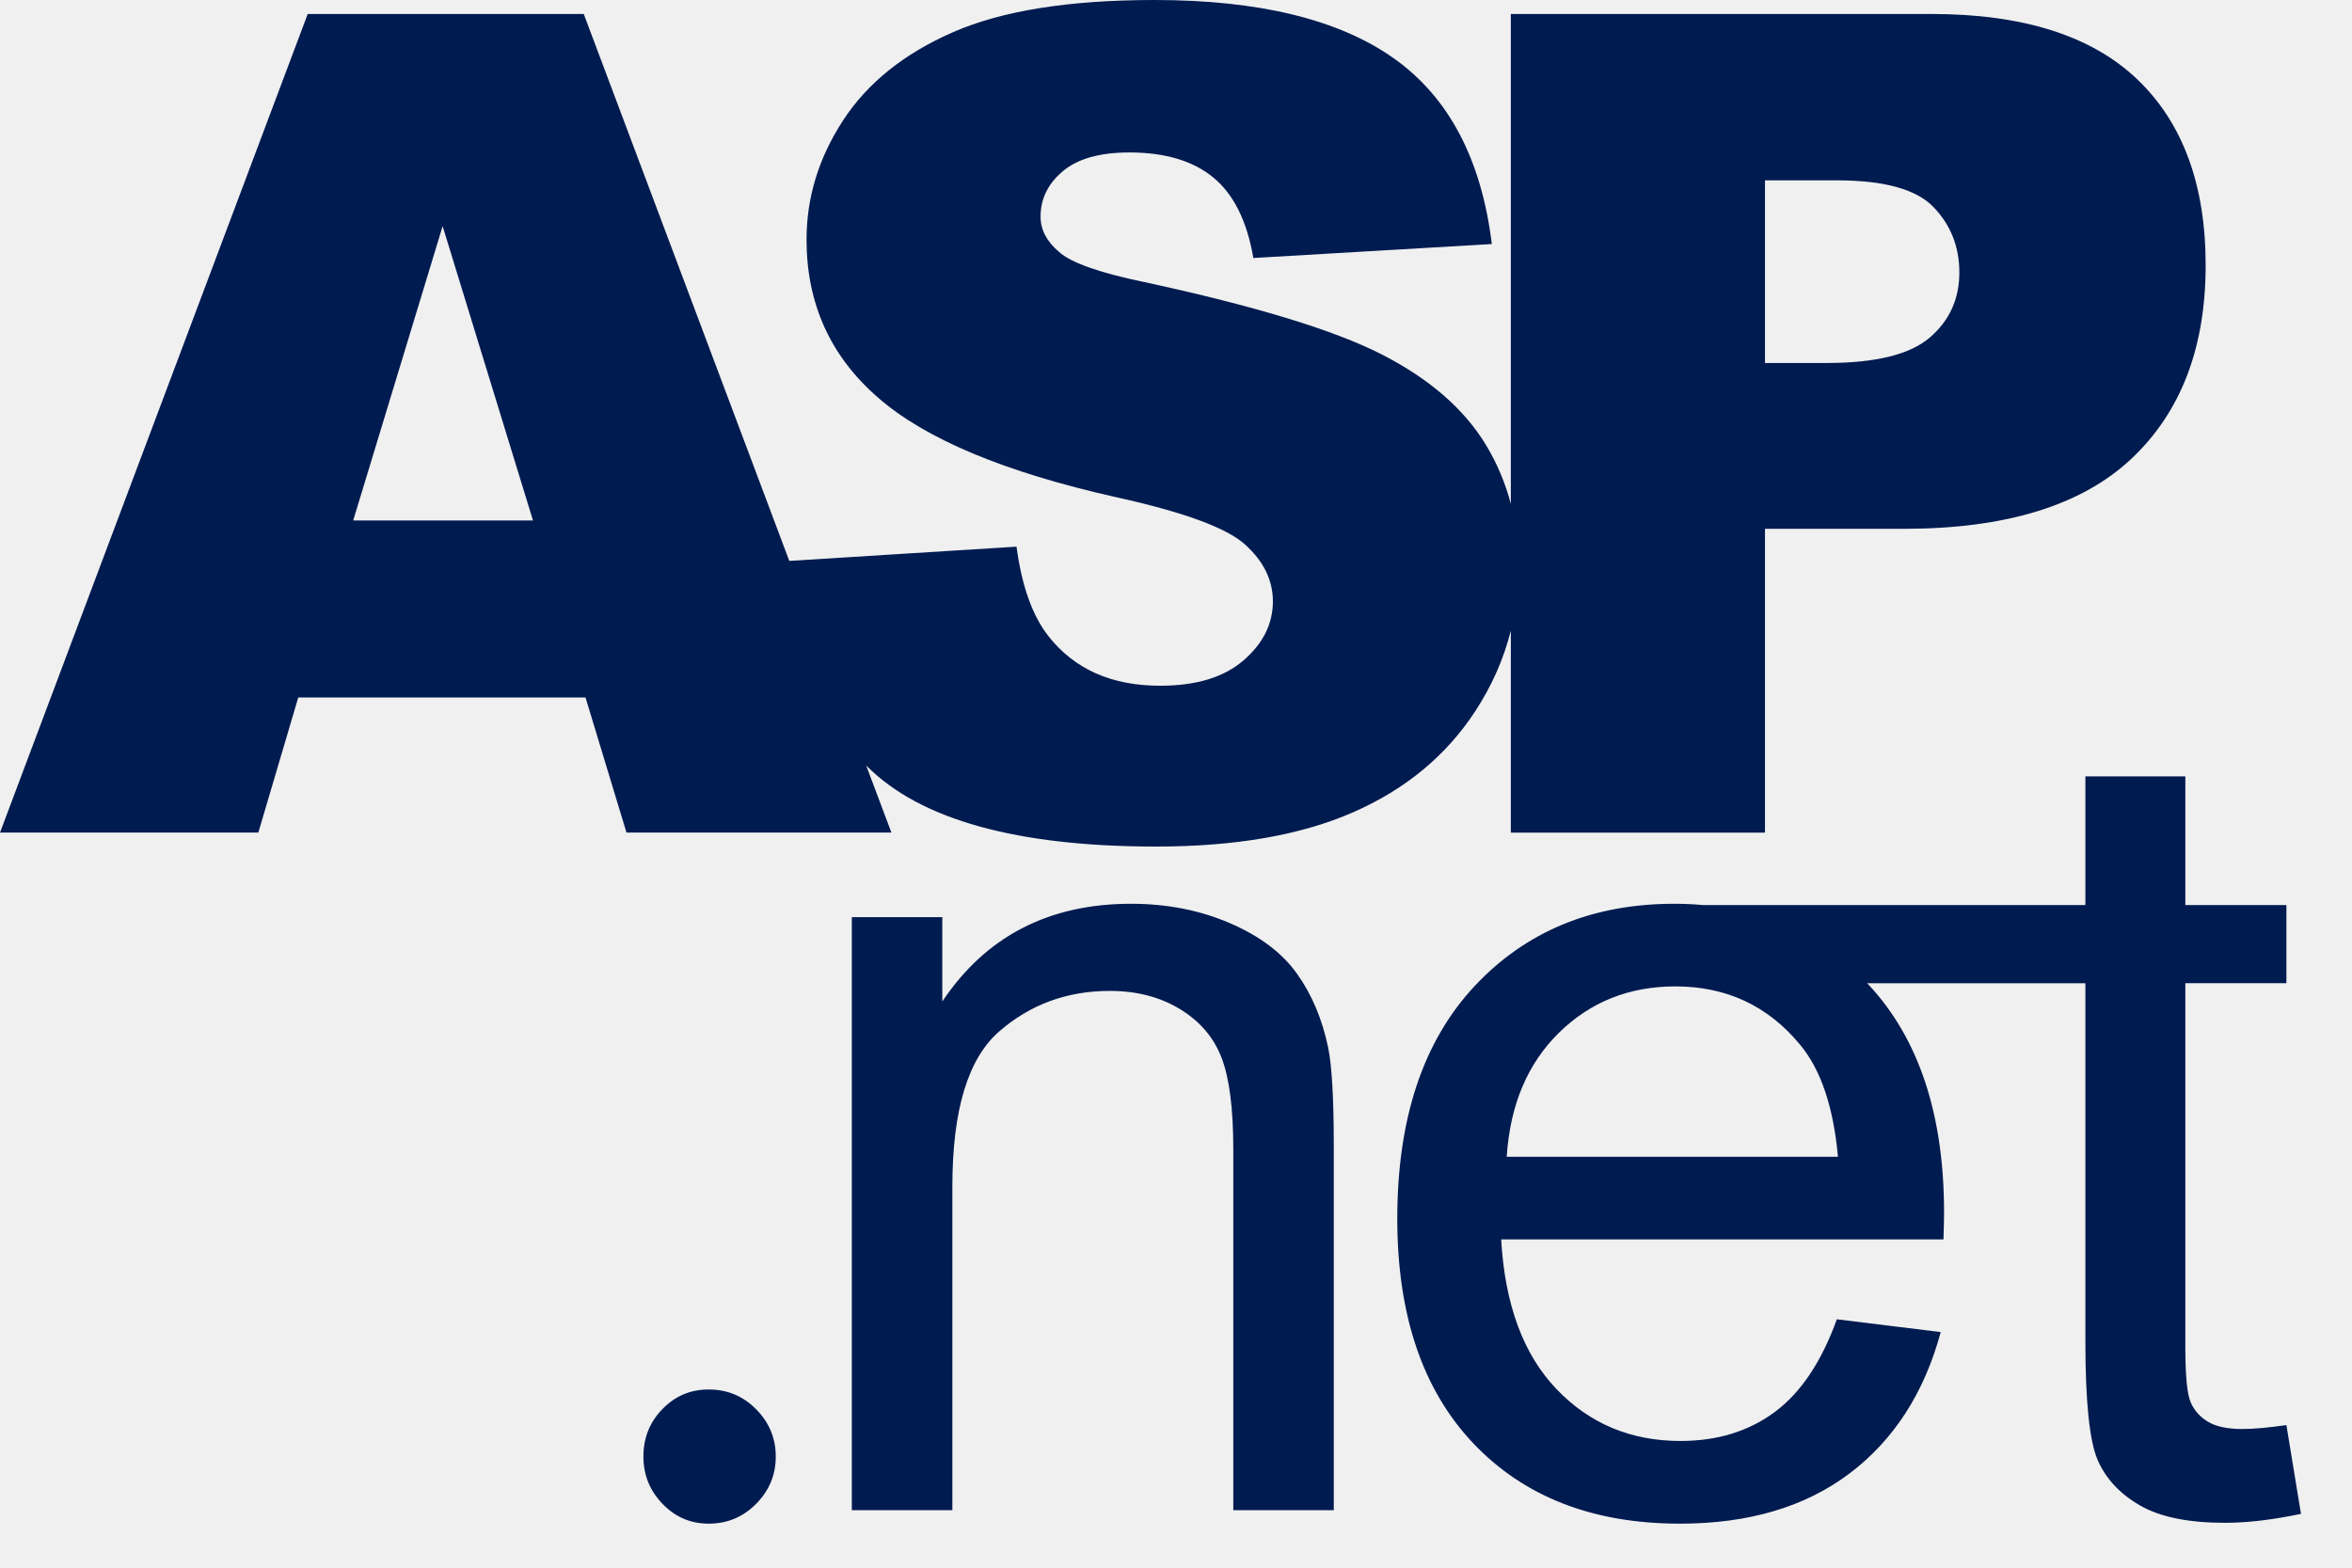
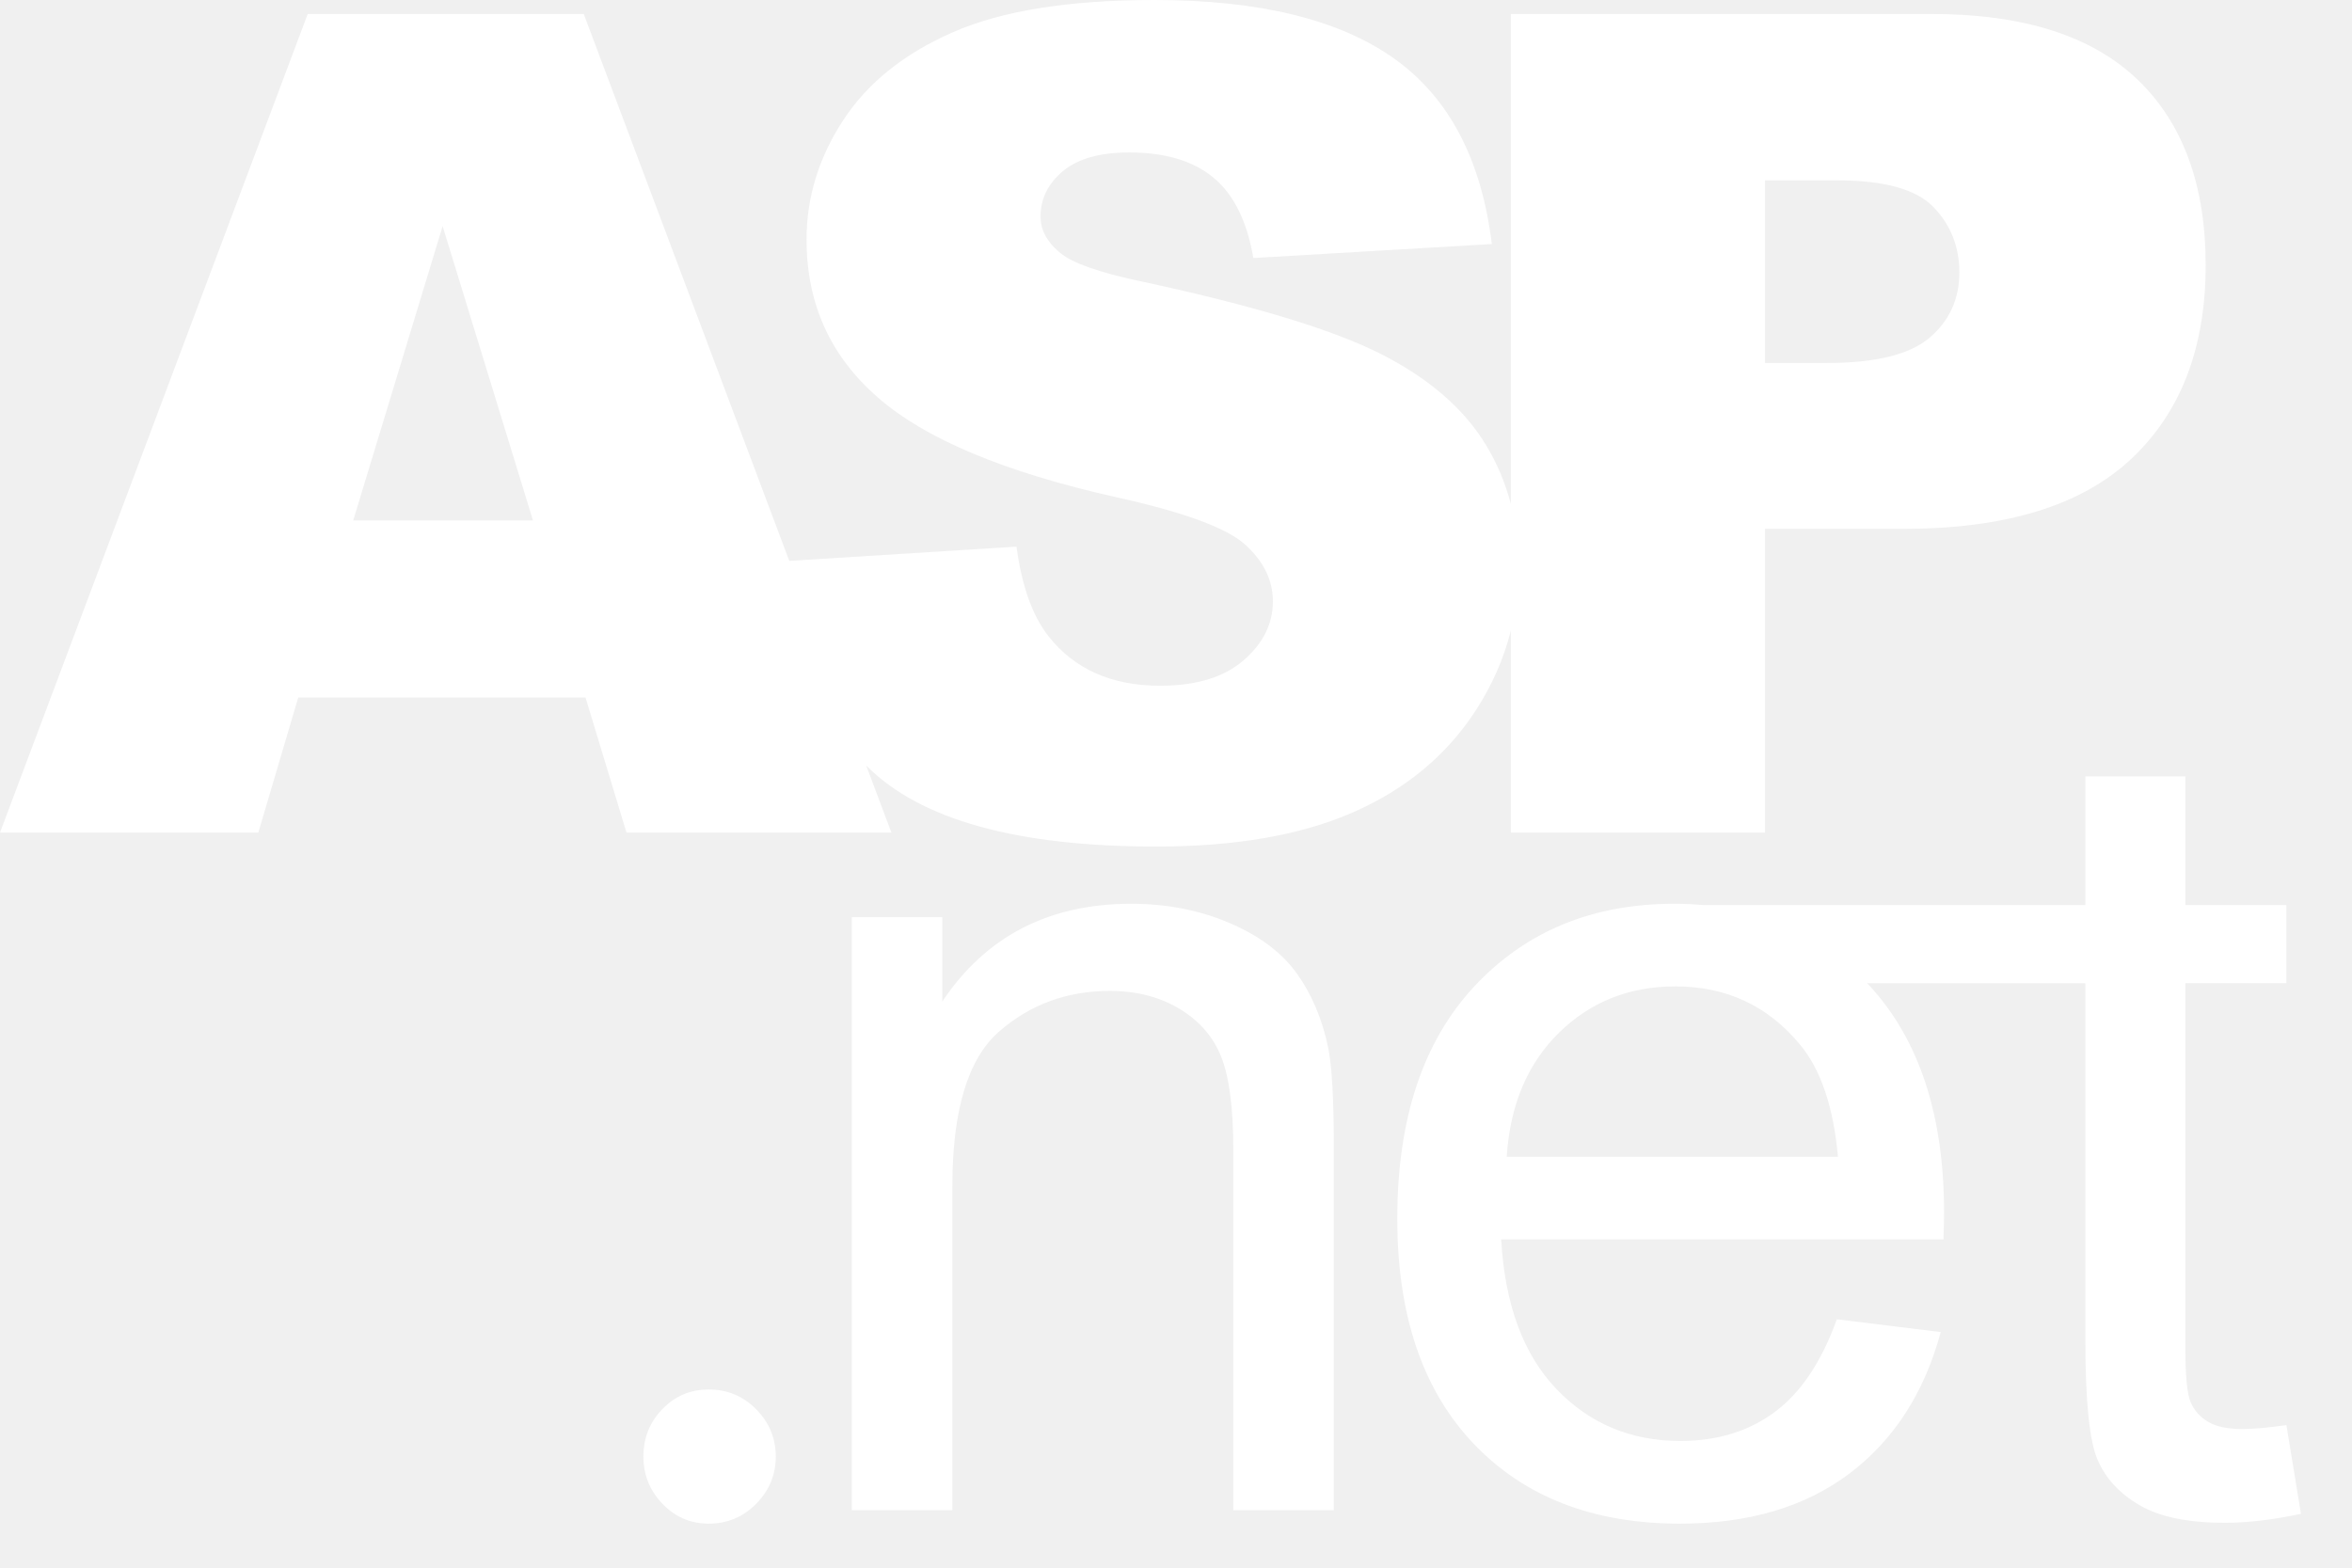
<svg xmlns="http://www.w3.org/2000/svg" width="36" height="24" viewBox="0 0 36 24" fill="none">
-   <path d="M20.33 16.042C20.387 16.327 20.415 16.826 20.415 17.538V23.12H18.877V17.598C18.877 16.971 18.817 16.502 18.697 16.192C18.577 15.881 18.365 15.633 18.06 15.448C17.755 15.263 17.398 15.17 16.987 15.17C16.332 15.17 15.766 15.378 15.29 15.794C14.815 16.21 14.577 16.999 14.577 18.162V23.12H13.038V14.041H14.423V15.332C15.089 14.335 16.053 13.836 17.312 13.836C17.859 13.836 18.362 13.934 18.821 14.131C19.28 14.328 19.623 14.586 19.851 14.905C20.079 15.224 20.239 15.603 20.33 16.042ZM35.219 23.176C34.786 23.267 34.398 23.313 34.056 23.313C33.498 23.313 33.064 23.225 32.757 23.048C32.449 22.871 32.232 22.639 32.107 22.351C31.982 22.064 31.919 21.458 31.919 20.535V15.053H28.578C28.586 15.061 28.594 15.068 28.602 15.076C29.371 15.902 29.756 17.065 29.756 18.564C29.756 18.655 29.753 18.792 29.747 18.974H22.977C23.034 19.971 23.316 20.735 23.823 21.265C24.33 21.795 24.963 22.06 25.721 22.06C26.285 22.06 26.767 21.912 27.166 21.616C27.565 21.319 27.881 20.846 28.115 20.197L29.705 20.393C29.454 21.322 28.989 22.043 28.311 22.556C27.633 23.069 26.767 23.326 25.712 23.326C24.384 23.326 23.331 22.917 22.553 22.099C21.776 21.281 21.387 20.134 21.387 18.658C21.387 17.13 21.78 15.945 22.566 15.101C23.353 14.258 24.373 13.836 25.627 13.836C25.778 13.836 25.927 13.843 26.072 13.856H31.919V11.886H33.449V13.856H34.996V15.052H33.449V20.62C33.449 21.059 33.476 21.341 33.53 21.466C33.584 21.592 33.673 21.692 33.795 21.765C33.918 21.84 34.093 21.877 34.321 21.877C34.492 21.877 34.717 21.857 34.996 21.817L35.219 23.176ZM28.132 17.709C28.063 16.945 27.869 16.372 27.55 15.991C27.06 15.398 26.425 15.101 25.644 15.101C24.937 15.101 24.343 15.338 23.861 15.811C23.38 16.284 23.113 16.917 23.062 17.709H28.132ZM10.847 21.272C10.569 21.272 10.333 21.371 10.139 21.572C9.944 21.772 9.848 22.013 9.848 22.299C9.848 22.577 9.944 22.818 10.139 23.021C10.333 23.224 10.569 23.326 10.847 23.326C11.132 23.326 11.375 23.224 11.575 23.021C11.775 22.818 11.874 22.577 11.874 22.299C11.874 22.02 11.775 21.779 11.575 21.576C11.375 21.372 11.132 21.272 10.847 21.272ZM20.714 12.434C19.916 12.785 18.91 12.96 17.696 12.96C15.565 12.96 14.089 12.55 13.268 11.729C13.264 11.726 13.261 11.722 13.258 11.719L13.644 12.746H9.589L8.962 10.678H4.565L3.954 12.746H0L4.71 0.214H8.935L12.081 8.587L15.559 8.369C15.639 8.968 15.801 9.424 16.046 9.737C16.445 10.245 17.015 10.498 17.756 10.498C18.309 10.498 18.735 10.369 19.034 10.109C19.334 9.85 19.483 9.549 19.483 9.207C19.483 8.882 19.341 8.592 19.056 8.335C18.771 8.079 18.11 7.837 17.072 7.609C15.374 7.227 14.163 6.72 13.439 6.087C12.71 5.454 12.345 4.648 12.345 3.668C12.345 3.024 12.531 2.415 12.905 1.842C13.278 1.27 13.839 0.819 14.589 0.492C15.338 0.164 16.366 0 17.671 0C19.272 0 20.494 0.298 21.334 0.893C22.175 1.489 22.675 2.437 22.834 3.736L19.184 3.95C19.087 3.385 18.883 2.975 18.573 2.719C18.262 2.462 17.833 2.334 17.286 2.334C16.836 2.334 16.497 2.429 16.269 2.62C16.041 2.811 15.927 3.043 15.927 3.317C15.927 3.517 16.021 3.696 16.209 3.856C16.391 4.021 16.825 4.175 17.509 4.317C19.201 4.682 20.414 5.051 21.146 5.424C21.878 5.798 22.411 6.261 22.745 6.813C22.916 7.097 23.042 7.397 23.125 7.715V0.214H29.562C30.964 0.214 32.014 0.547 32.713 1.214C33.411 1.881 33.76 2.83 33.76 4.061C33.76 5.326 33.379 6.315 32.619 7.027C31.858 7.74 30.697 8.096 29.135 8.096H27.015V12.747H23.125V9.654C23.017 10.087 22.834 10.5 22.578 10.892C22.133 11.57 21.512 12.084 20.714 12.434ZM27.015 5.557H27.964C28.71 5.557 29.235 5.427 29.537 5.168C29.839 4.909 29.99 4.577 29.99 4.172C29.99 3.779 29.859 3.445 29.596 3.172C29.334 2.898 28.841 2.761 28.117 2.761H27.015V5.557ZM8.158 7.968L6.775 3.462L5.406 7.968H8.158Z" fill="#001B50" />
+   <path d="M20.33 16.042C20.387 16.327 20.415 16.826 20.415 17.538V23.12H18.877V17.598C18.877 16.971 18.817 16.502 18.697 16.192C18.577 15.881 18.365 15.633 18.06 15.448C17.755 15.263 17.398 15.17 16.987 15.17C16.332 15.17 15.766 15.378 15.29 15.794C14.815 16.21 14.577 16.999 14.577 18.162V23.12H13.038V14.041H14.423V15.332C15.089 14.335 16.053 13.836 17.312 13.836C17.859 13.836 18.362 13.934 18.821 14.131C19.28 14.328 19.623 14.586 19.851 14.905C20.079 15.224 20.239 15.603 20.33 16.042ZM35.219 23.176C34.786 23.267 34.398 23.313 34.056 23.313C33.498 23.313 33.064 23.225 32.757 23.048C32.449 22.871 32.232 22.639 32.107 22.351C31.982 22.064 31.919 21.458 31.919 20.535V15.053H28.578C28.586 15.061 28.594 15.068 28.602 15.076C29.371 15.902 29.756 17.065 29.756 18.564C29.756 18.655 29.753 18.792 29.747 18.974H22.977C23.034 19.971 23.316 20.735 23.823 21.265C24.33 21.795 24.963 22.06 25.721 22.06C26.285 22.06 26.767 21.912 27.166 21.616C27.565 21.319 27.881 20.846 28.115 20.197L29.705 20.393C29.454 21.322 28.989 22.043 28.311 22.556C27.633 23.069 26.767 23.326 25.712 23.326C24.384 23.326 23.331 22.917 22.553 22.099C21.776 21.281 21.387 20.134 21.387 18.658C21.387 17.13 21.78 15.945 22.566 15.101C23.353 14.258 24.373 13.836 25.627 13.836C25.778 13.836 25.927 13.843 26.072 13.856H31.919V11.886H33.449V13.856H34.996V15.052H33.449V20.62C33.449 21.059 33.476 21.341 33.53 21.466C33.584 21.592 33.673 21.692 33.795 21.765C33.918 21.84 34.093 21.877 34.321 21.877C34.492 21.877 34.717 21.857 34.996 21.817L35.219 23.176ZM28.132 17.709C28.063 16.945 27.869 16.372 27.55 15.991C27.06 15.398 26.425 15.101 25.644 15.101C24.937 15.101 24.343 15.338 23.861 15.811C23.38 16.284 23.113 16.917 23.062 17.709H28.132ZM10.847 21.272C10.569 21.272 10.333 21.371 10.139 21.572C9.944 21.772 9.848 22.013 9.848 22.299C9.848 22.577 9.944 22.818 10.139 23.021C10.333 23.224 10.569 23.326 10.847 23.326C11.132 23.326 11.375 23.224 11.575 23.021C11.775 22.818 11.874 22.577 11.874 22.299C11.874 22.02 11.775 21.779 11.575 21.576C11.375 21.372 11.132 21.272 10.847 21.272ZM20.714 12.434C19.916 12.785 18.91 12.96 17.696 12.96C15.565 12.96 14.089 12.55 13.268 11.729C13.264 11.726 13.261 11.722 13.258 11.719L13.644 12.746H9.589L8.962 10.678H4.565L3.954 12.746H0L4.71 0.214H8.935L12.081 8.587L15.559 8.369C15.639 8.968 15.801 9.424 16.046 9.737C16.445 10.245 17.015 10.498 17.756 10.498C18.309 10.498 18.735 10.369 19.034 10.109C19.334 9.85 19.483 9.549 19.483 9.207C19.483 8.882 19.341 8.592 19.056 8.335C18.771 8.079 18.11 7.837 17.072 7.609C15.374 7.227 14.163 6.72 13.439 6.087C12.71 5.454 12.345 4.648 12.345 3.668C12.345 3.024 12.531 2.415 12.905 1.842C13.278 1.27 13.839 0.819 14.589 0.492C15.338 0.164 16.366 0 17.671 0C19.272 0 20.494 0.298 21.334 0.893C22.175 1.489 22.675 2.437 22.834 3.736L19.184 3.95C19.087 3.385 18.883 2.975 18.573 2.719C18.262 2.462 17.833 2.334 17.286 2.334C16.836 2.334 16.497 2.429 16.269 2.62C16.041 2.811 15.927 3.043 15.927 3.317C15.927 3.517 16.021 3.696 16.209 3.856C16.391 4.021 16.825 4.175 17.509 4.317C19.201 4.682 20.414 5.051 21.146 5.424C21.878 5.798 22.411 6.261 22.745 6.813C22.916 7.097 23.042 7.397 23.125 7.715V0.214H29.562C30.964 0.214 32.014 0.547 32.713 1.214C33.411 1.881 33.76 2.83 33.76 4.061C33.76 5.326 33.379 6.315 32.619 7.027C31.858 7.74 30.697 8.096 29.135 8.096H27.015V12.747H23.125V9.654C23.017 10.087 22.834 10.5 22.578 10.892C22.133 11.57 21.512 12.084 20.714 12.434ZM27.015 5.557H27.964C28.71 5.557 29.235 5.427 29.537 5.168C29.839 4.909 29.99 4.577 29.99 4.172C29.99 3.779 29.859 3.445 29.596 3.172C29.334 2.898 28.841 2.761 28.117 2.761H27.015V5.557ZM8.158 7.968L6.775 3.462L5.406 7.968H8.158Z" fill="white" />
</svg>
